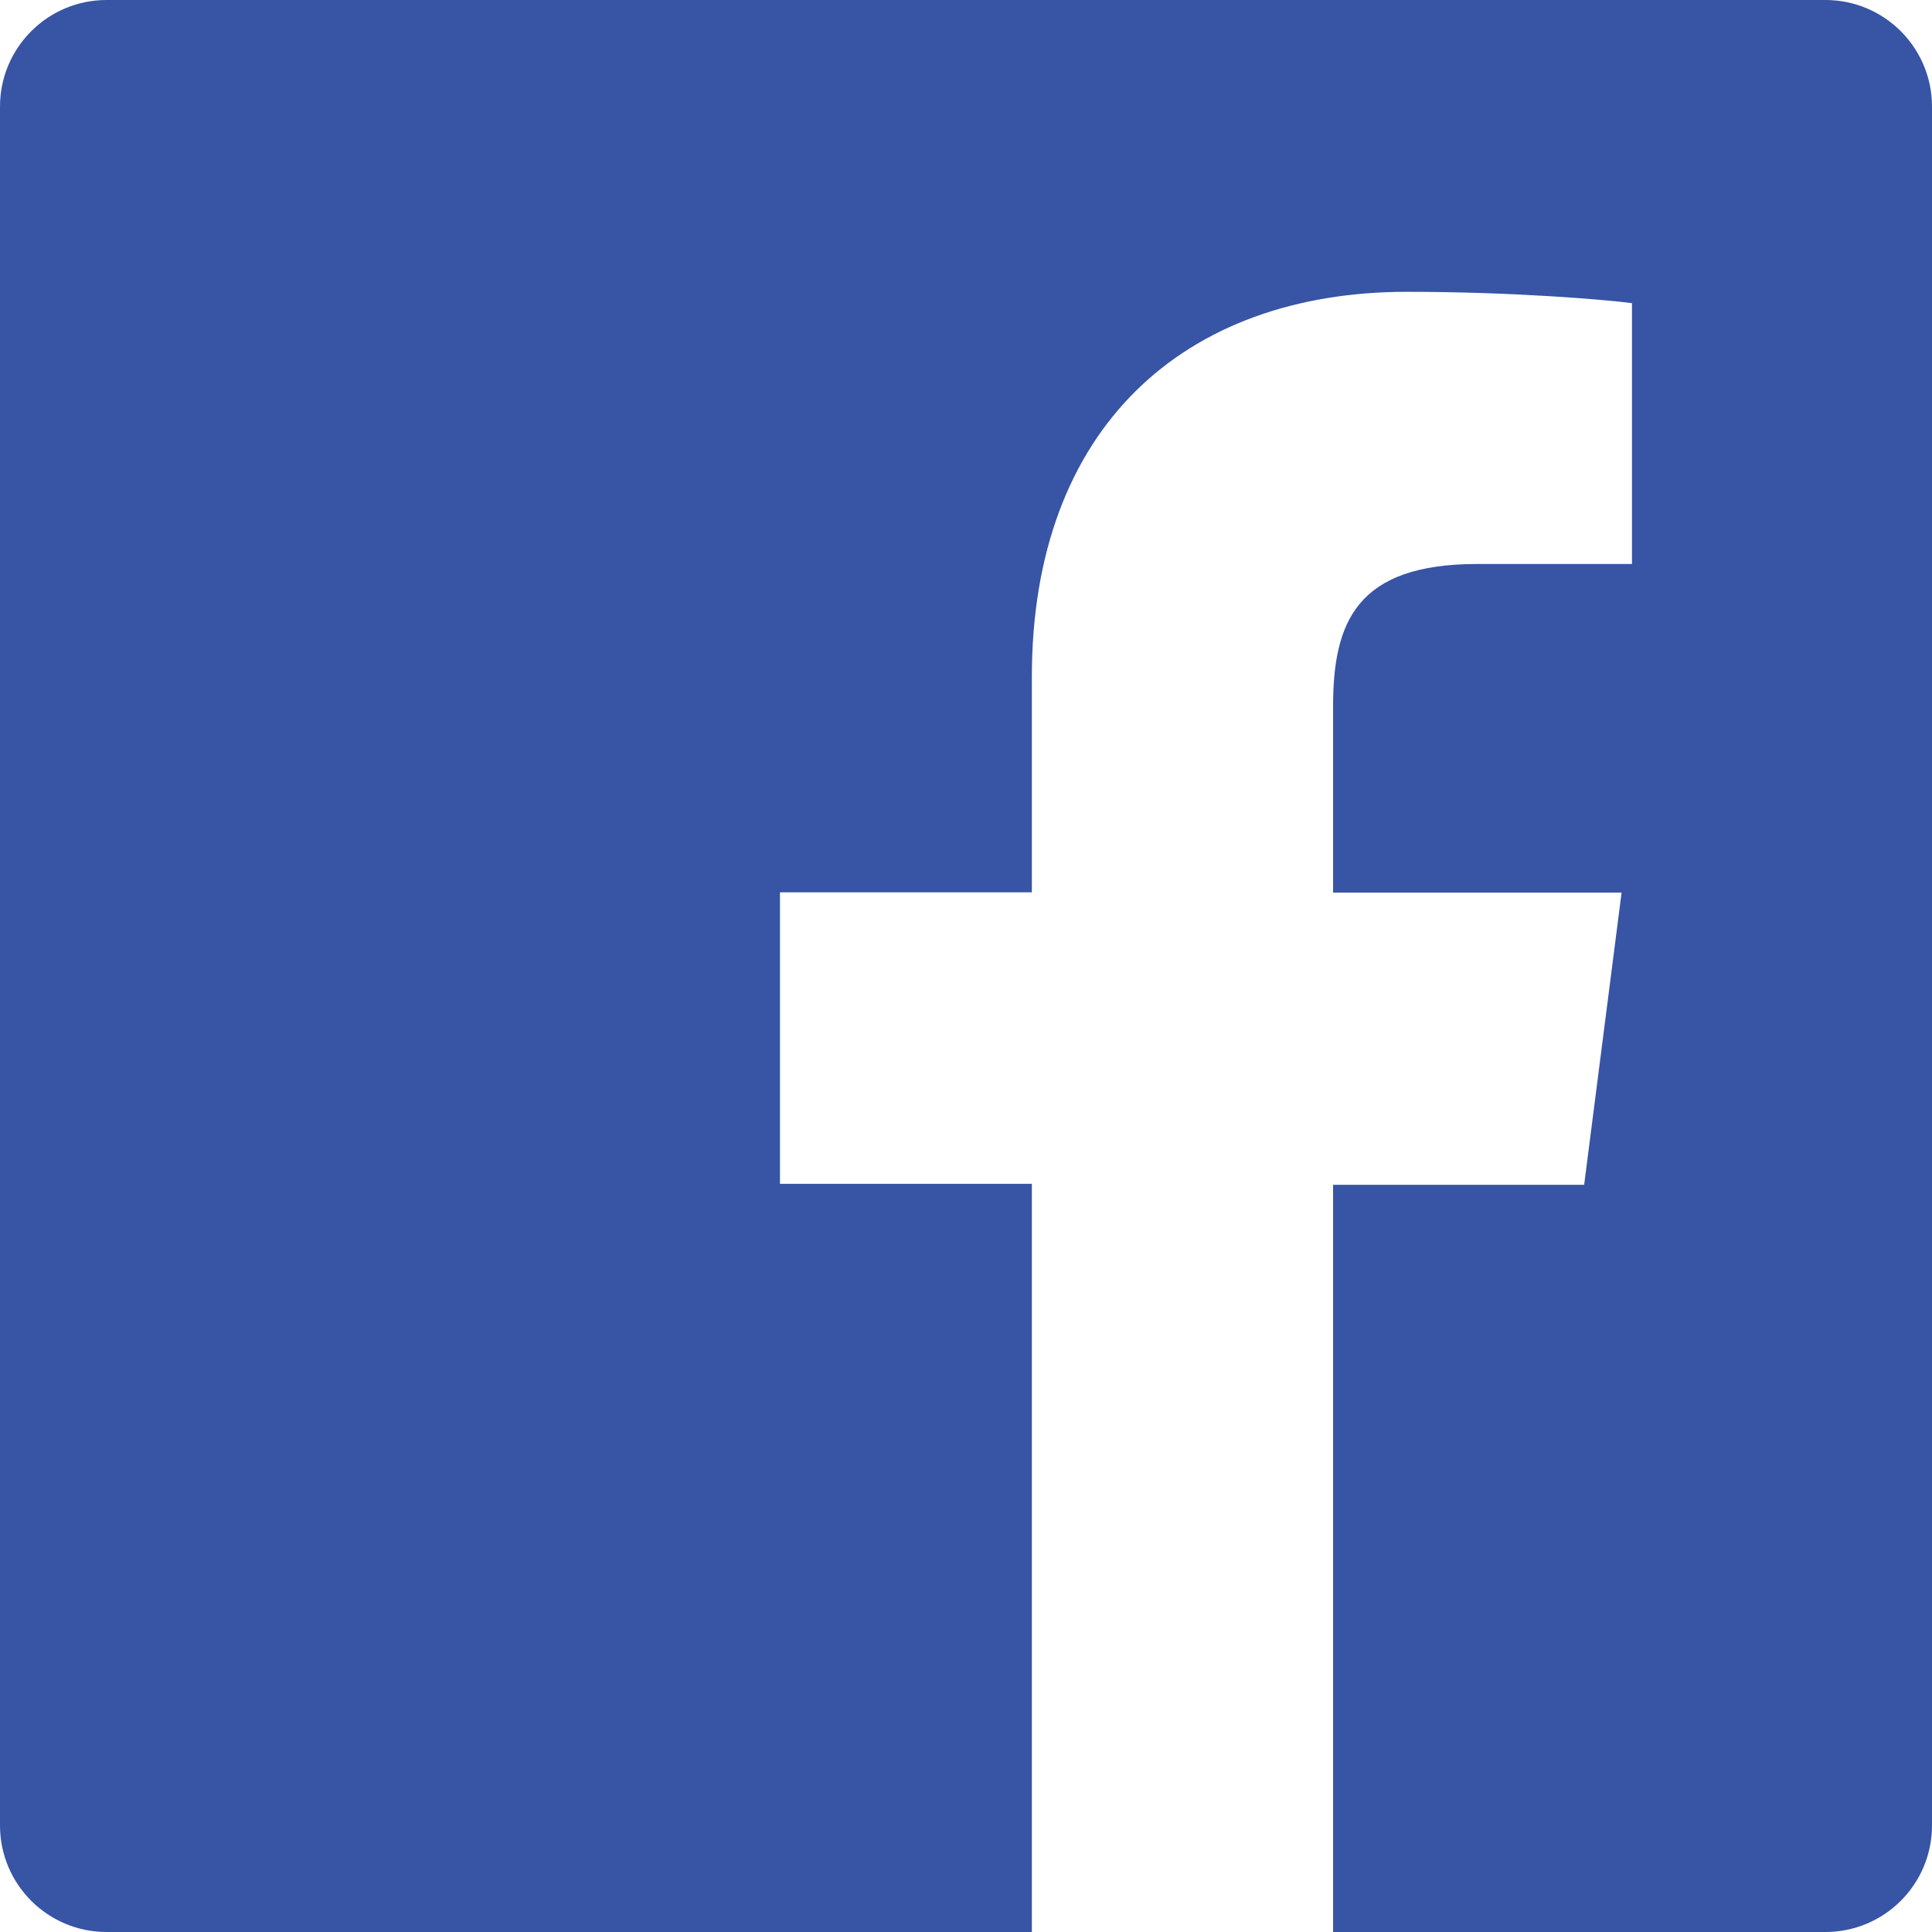
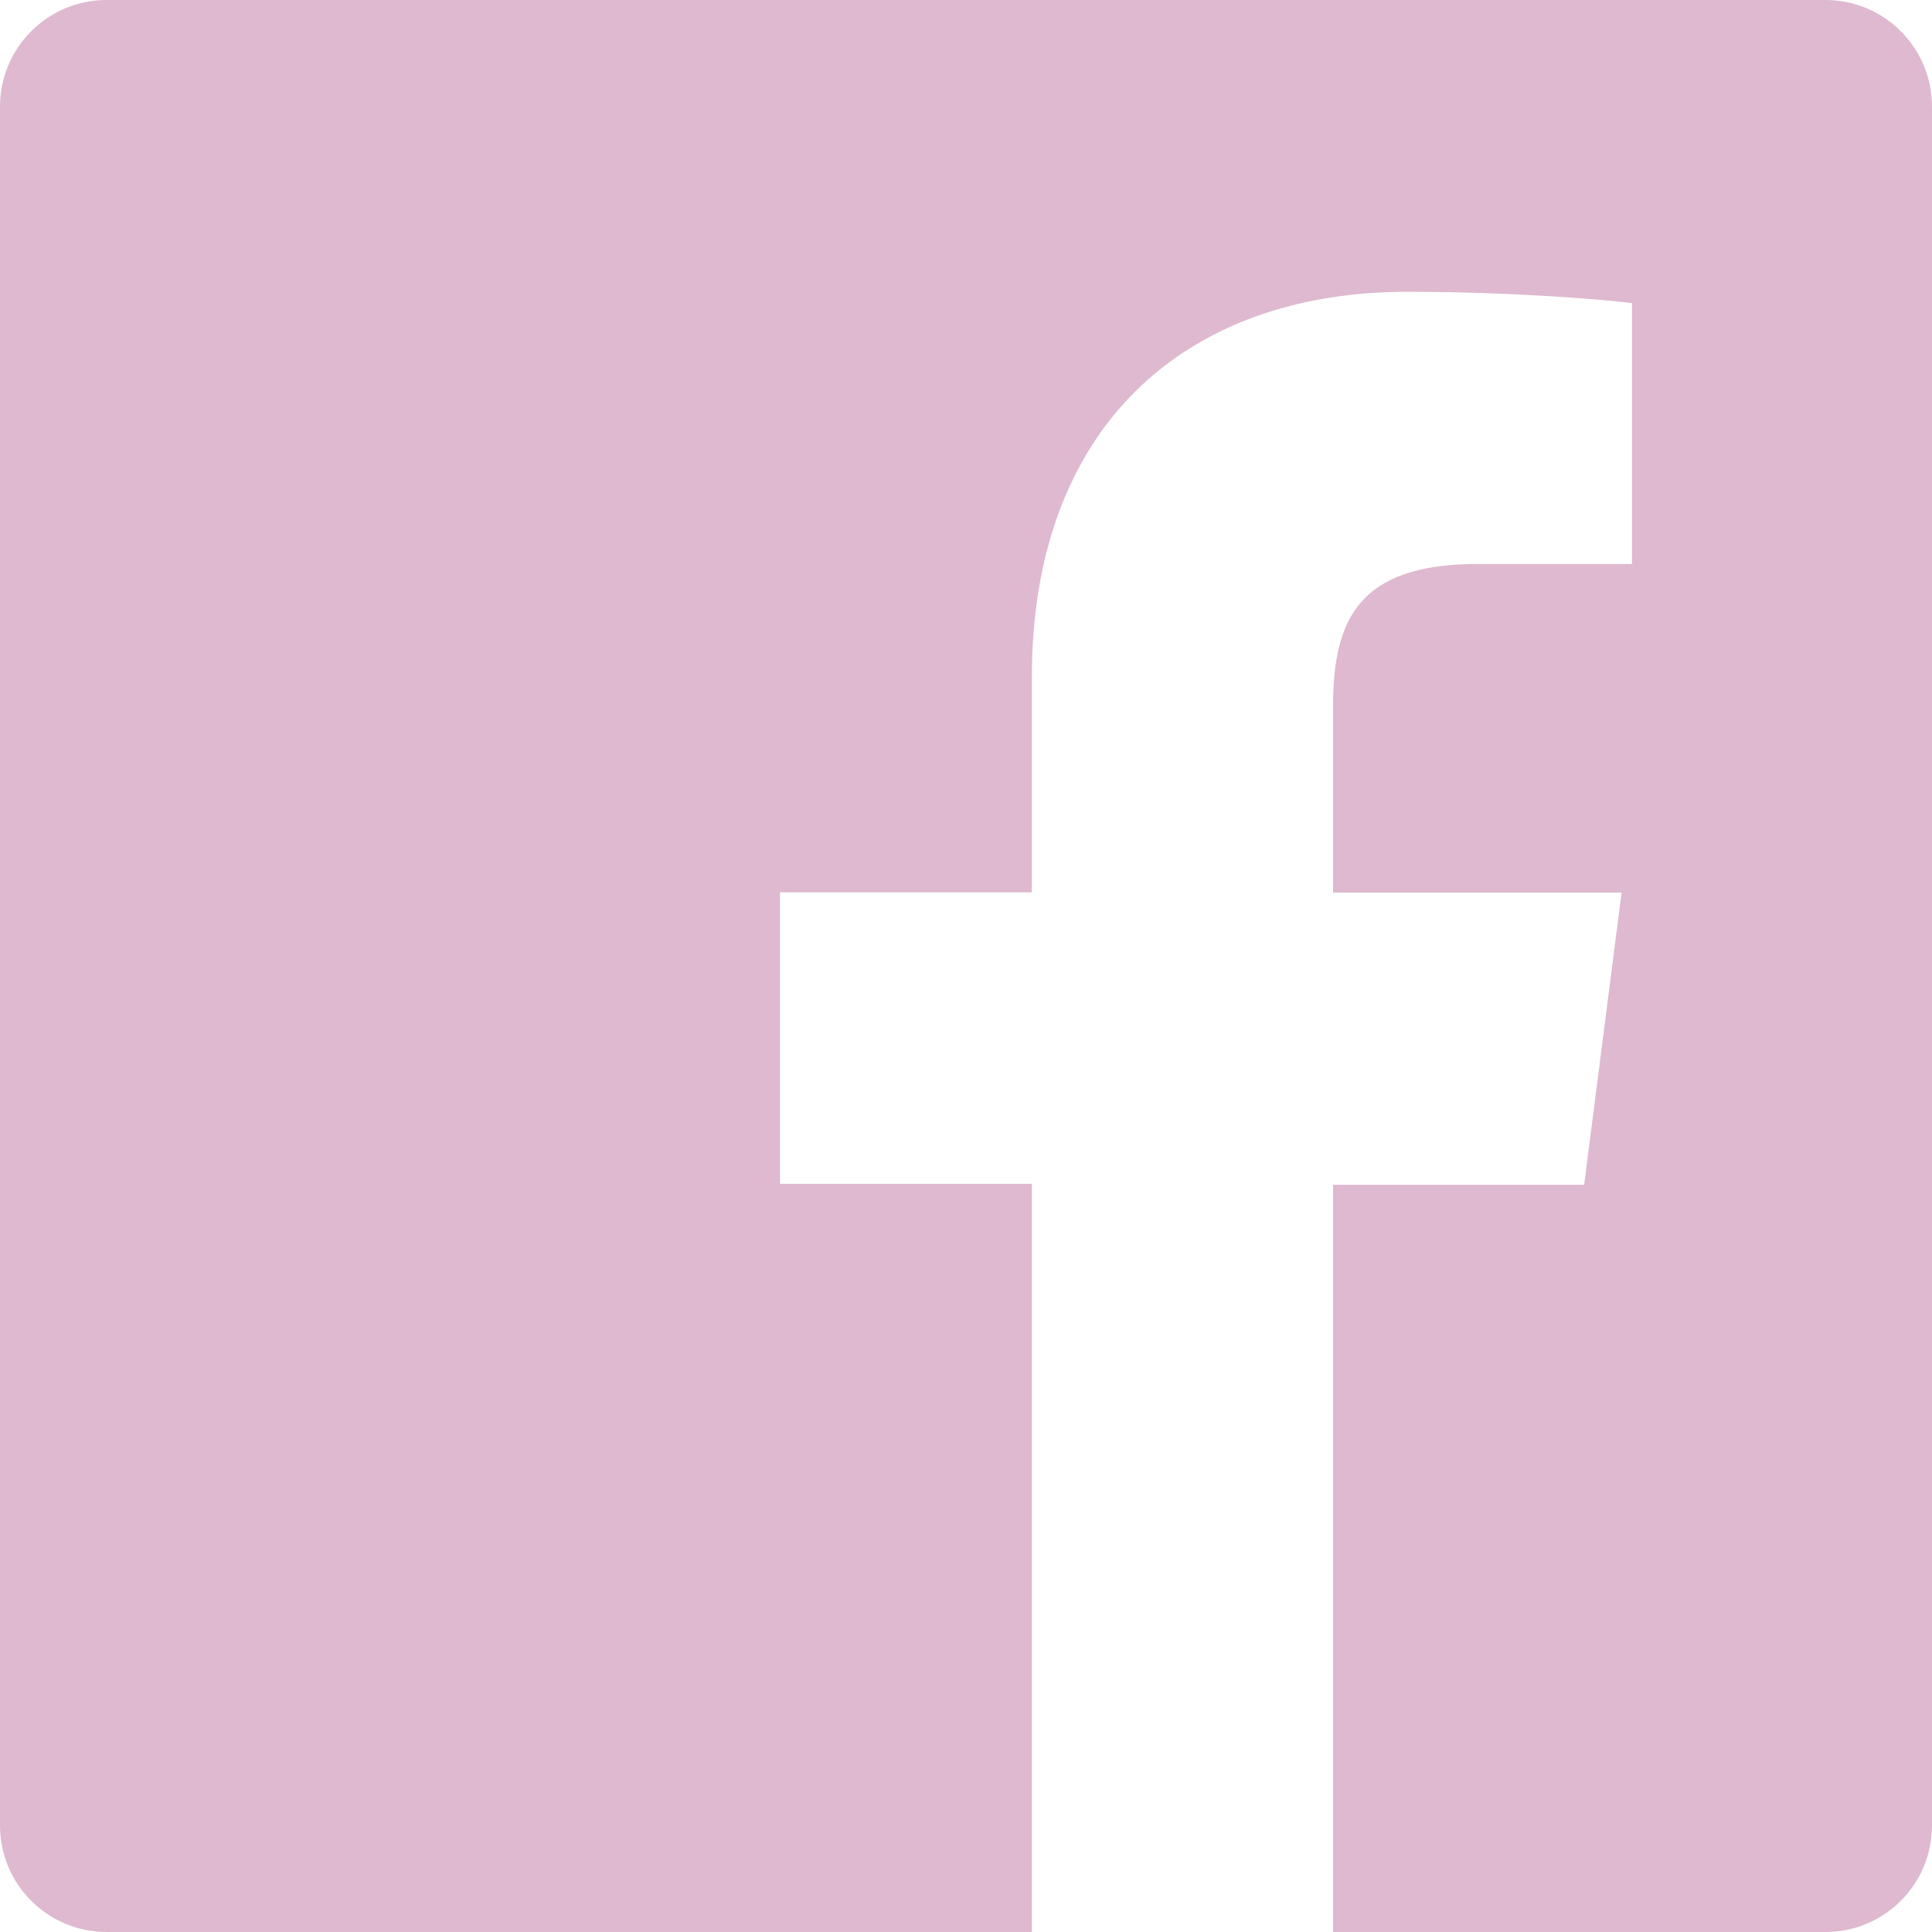
<svg xmlns="http://www.w3.org/2000/svg" aria-labelledby="simpleicons-facebook-icon" viewBox="0 0 24 24">
-   <path fill="#3754a5" d="M22.676 0H1.324C.593 0 0 .593 0 1.324v21.352C0 23.408.593 24 1.324 24h11.494v-9.294H9.689v-3.621h3.129V8.41c0-3.099 1.894-4.785 4.659-4.785 1.325 0 2.464.097 2.796.141v3.24h-1.921c-1.5 0-1.792.721-1.792 1.771v2.311h3.584l-.465 3.63H16.56V24h6.115c.733 0 1.325-.592 1.325-1.324V1.324C24 .593 23.408 0 22.676 0" />
+   <path fill="#DEB9CF" d="M22.676 0H1.324C.593 0 0 .593 0 1.324v21.352C0 23.408.593 24 1.324 24h11.494v-9.294H9.689v-3.621h3.129V8.41c0-3.099 1.894-4.785 4.659-4.785 1.325 0 2.464.097 2.796.141v3.24h-1.921c-1.5 0-1.792.721-1.792 1.771v2.311h3.584l-.465 3.63H16.56V24h6.115c.733 0 1.325-.592 1.325-1.324V1.324C24 .593 23.408 0 22.676 0" />
</svg>
